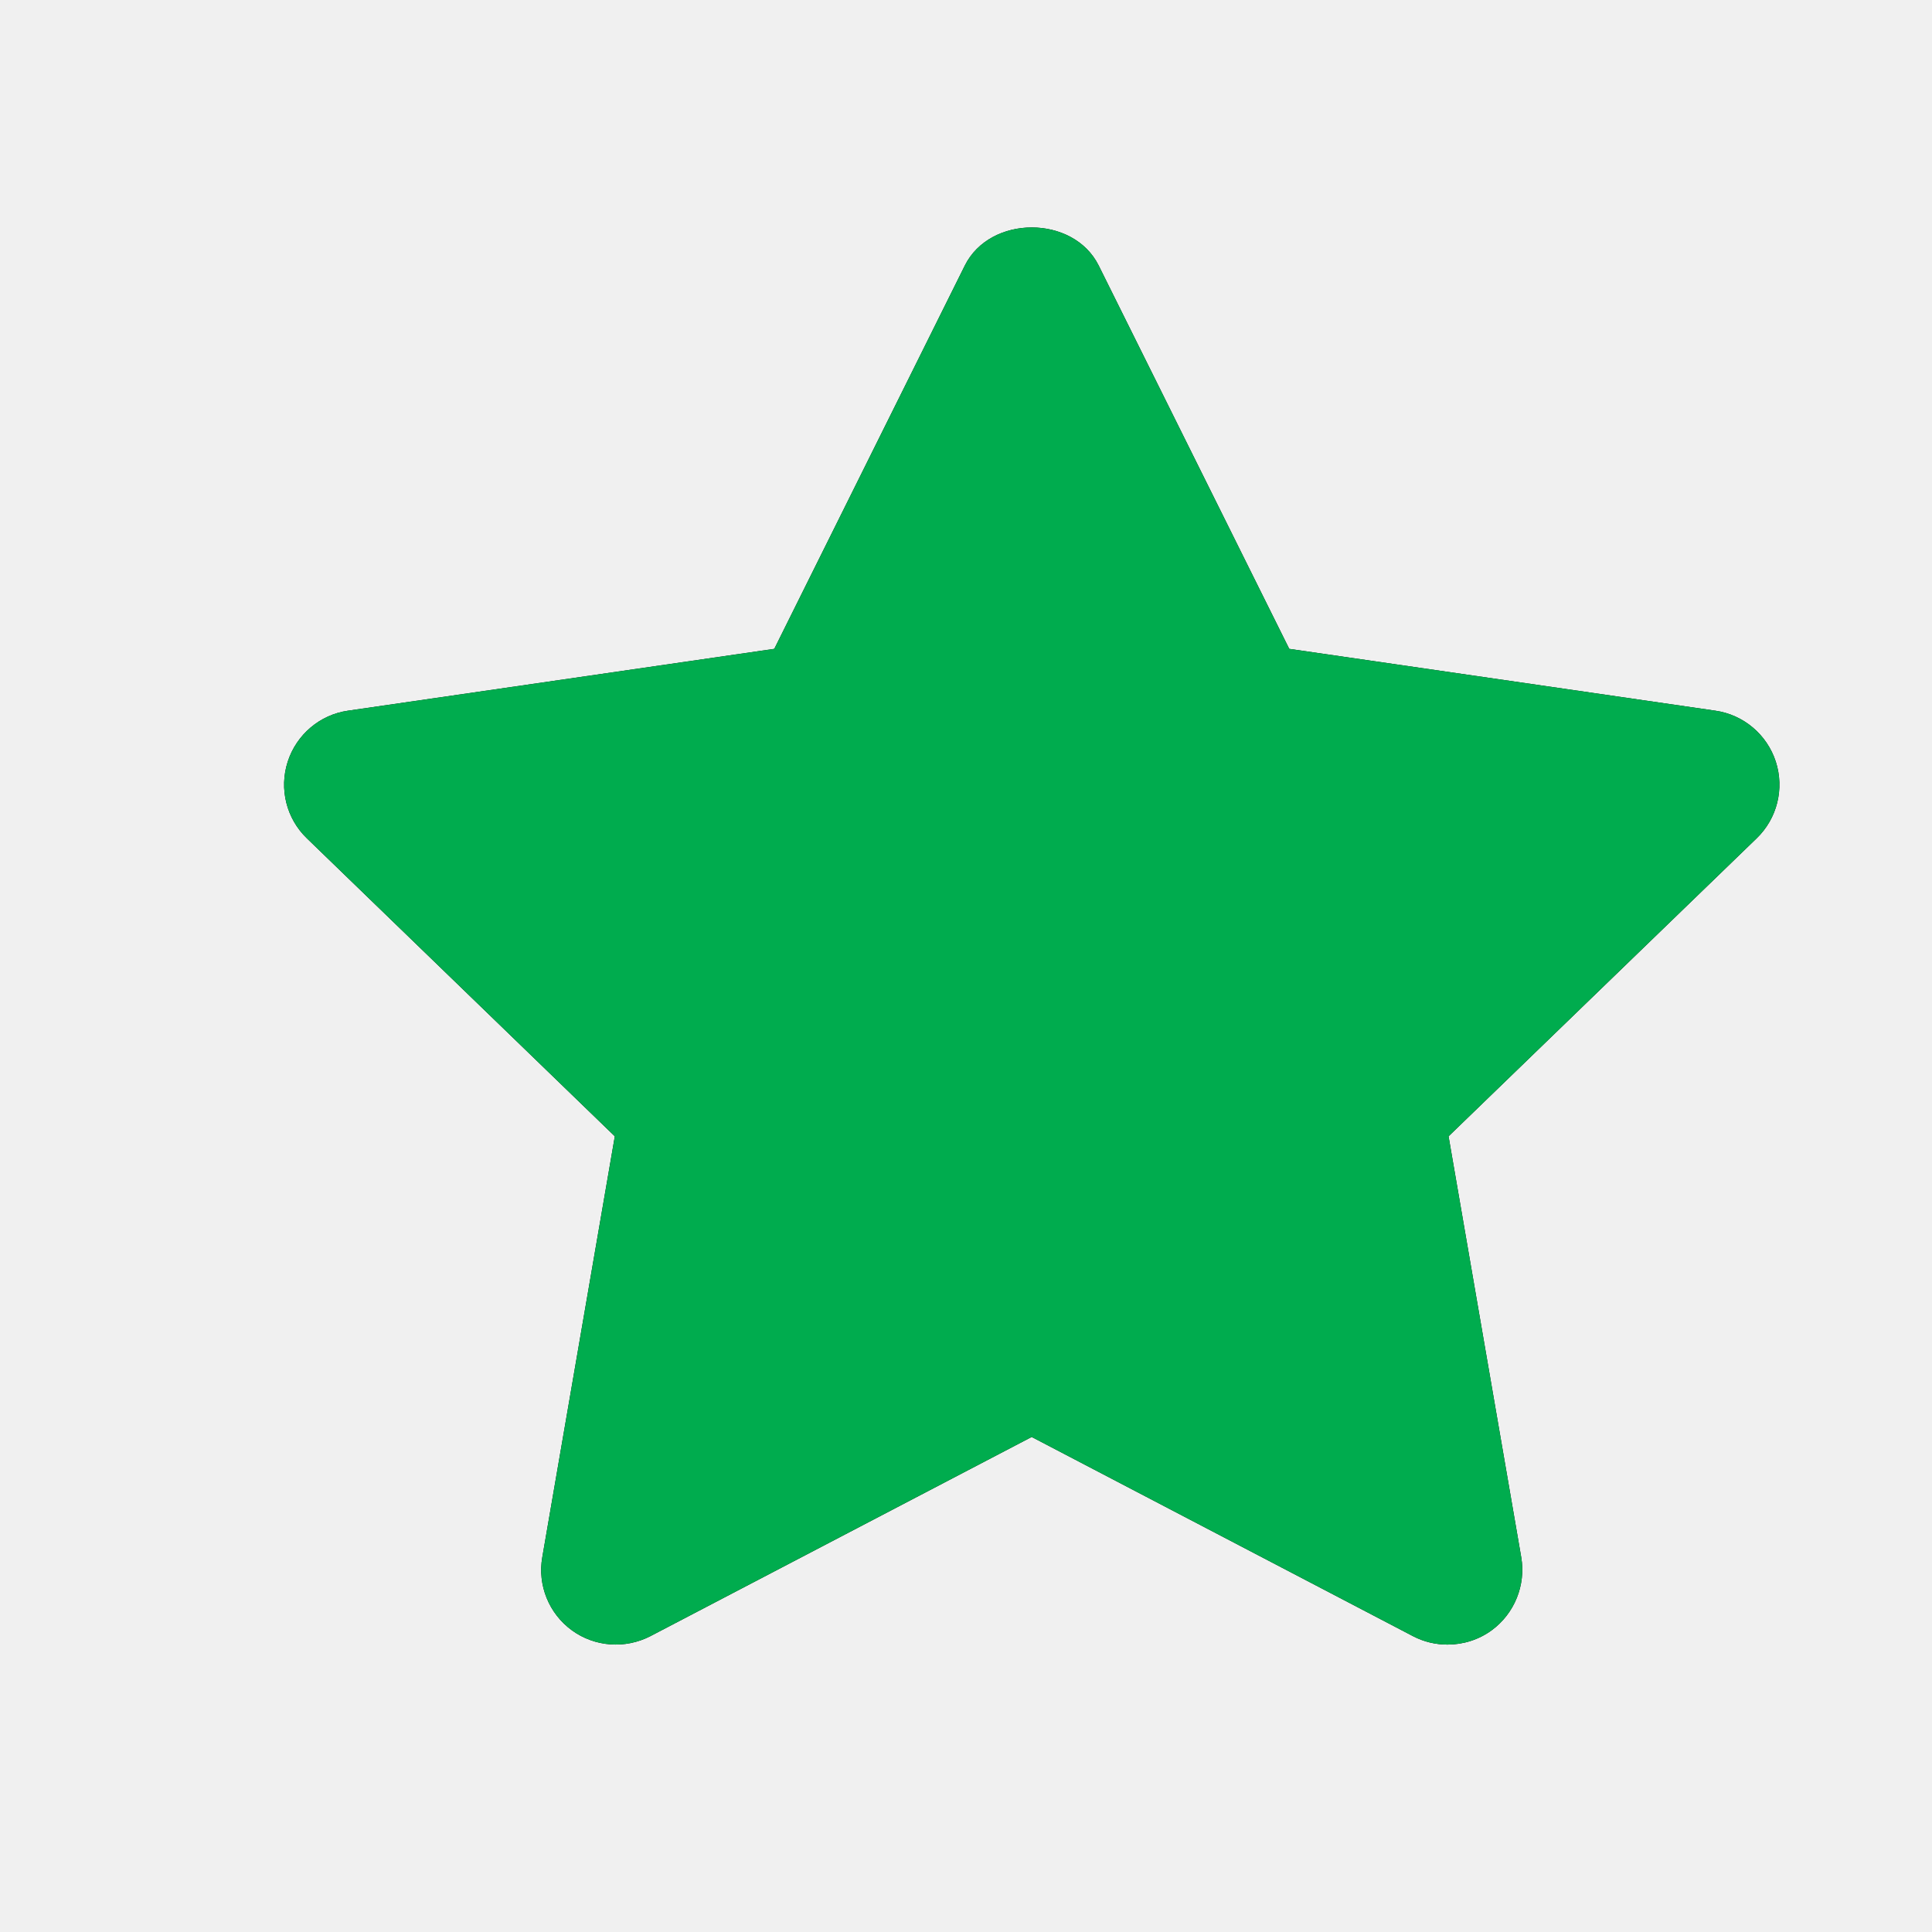
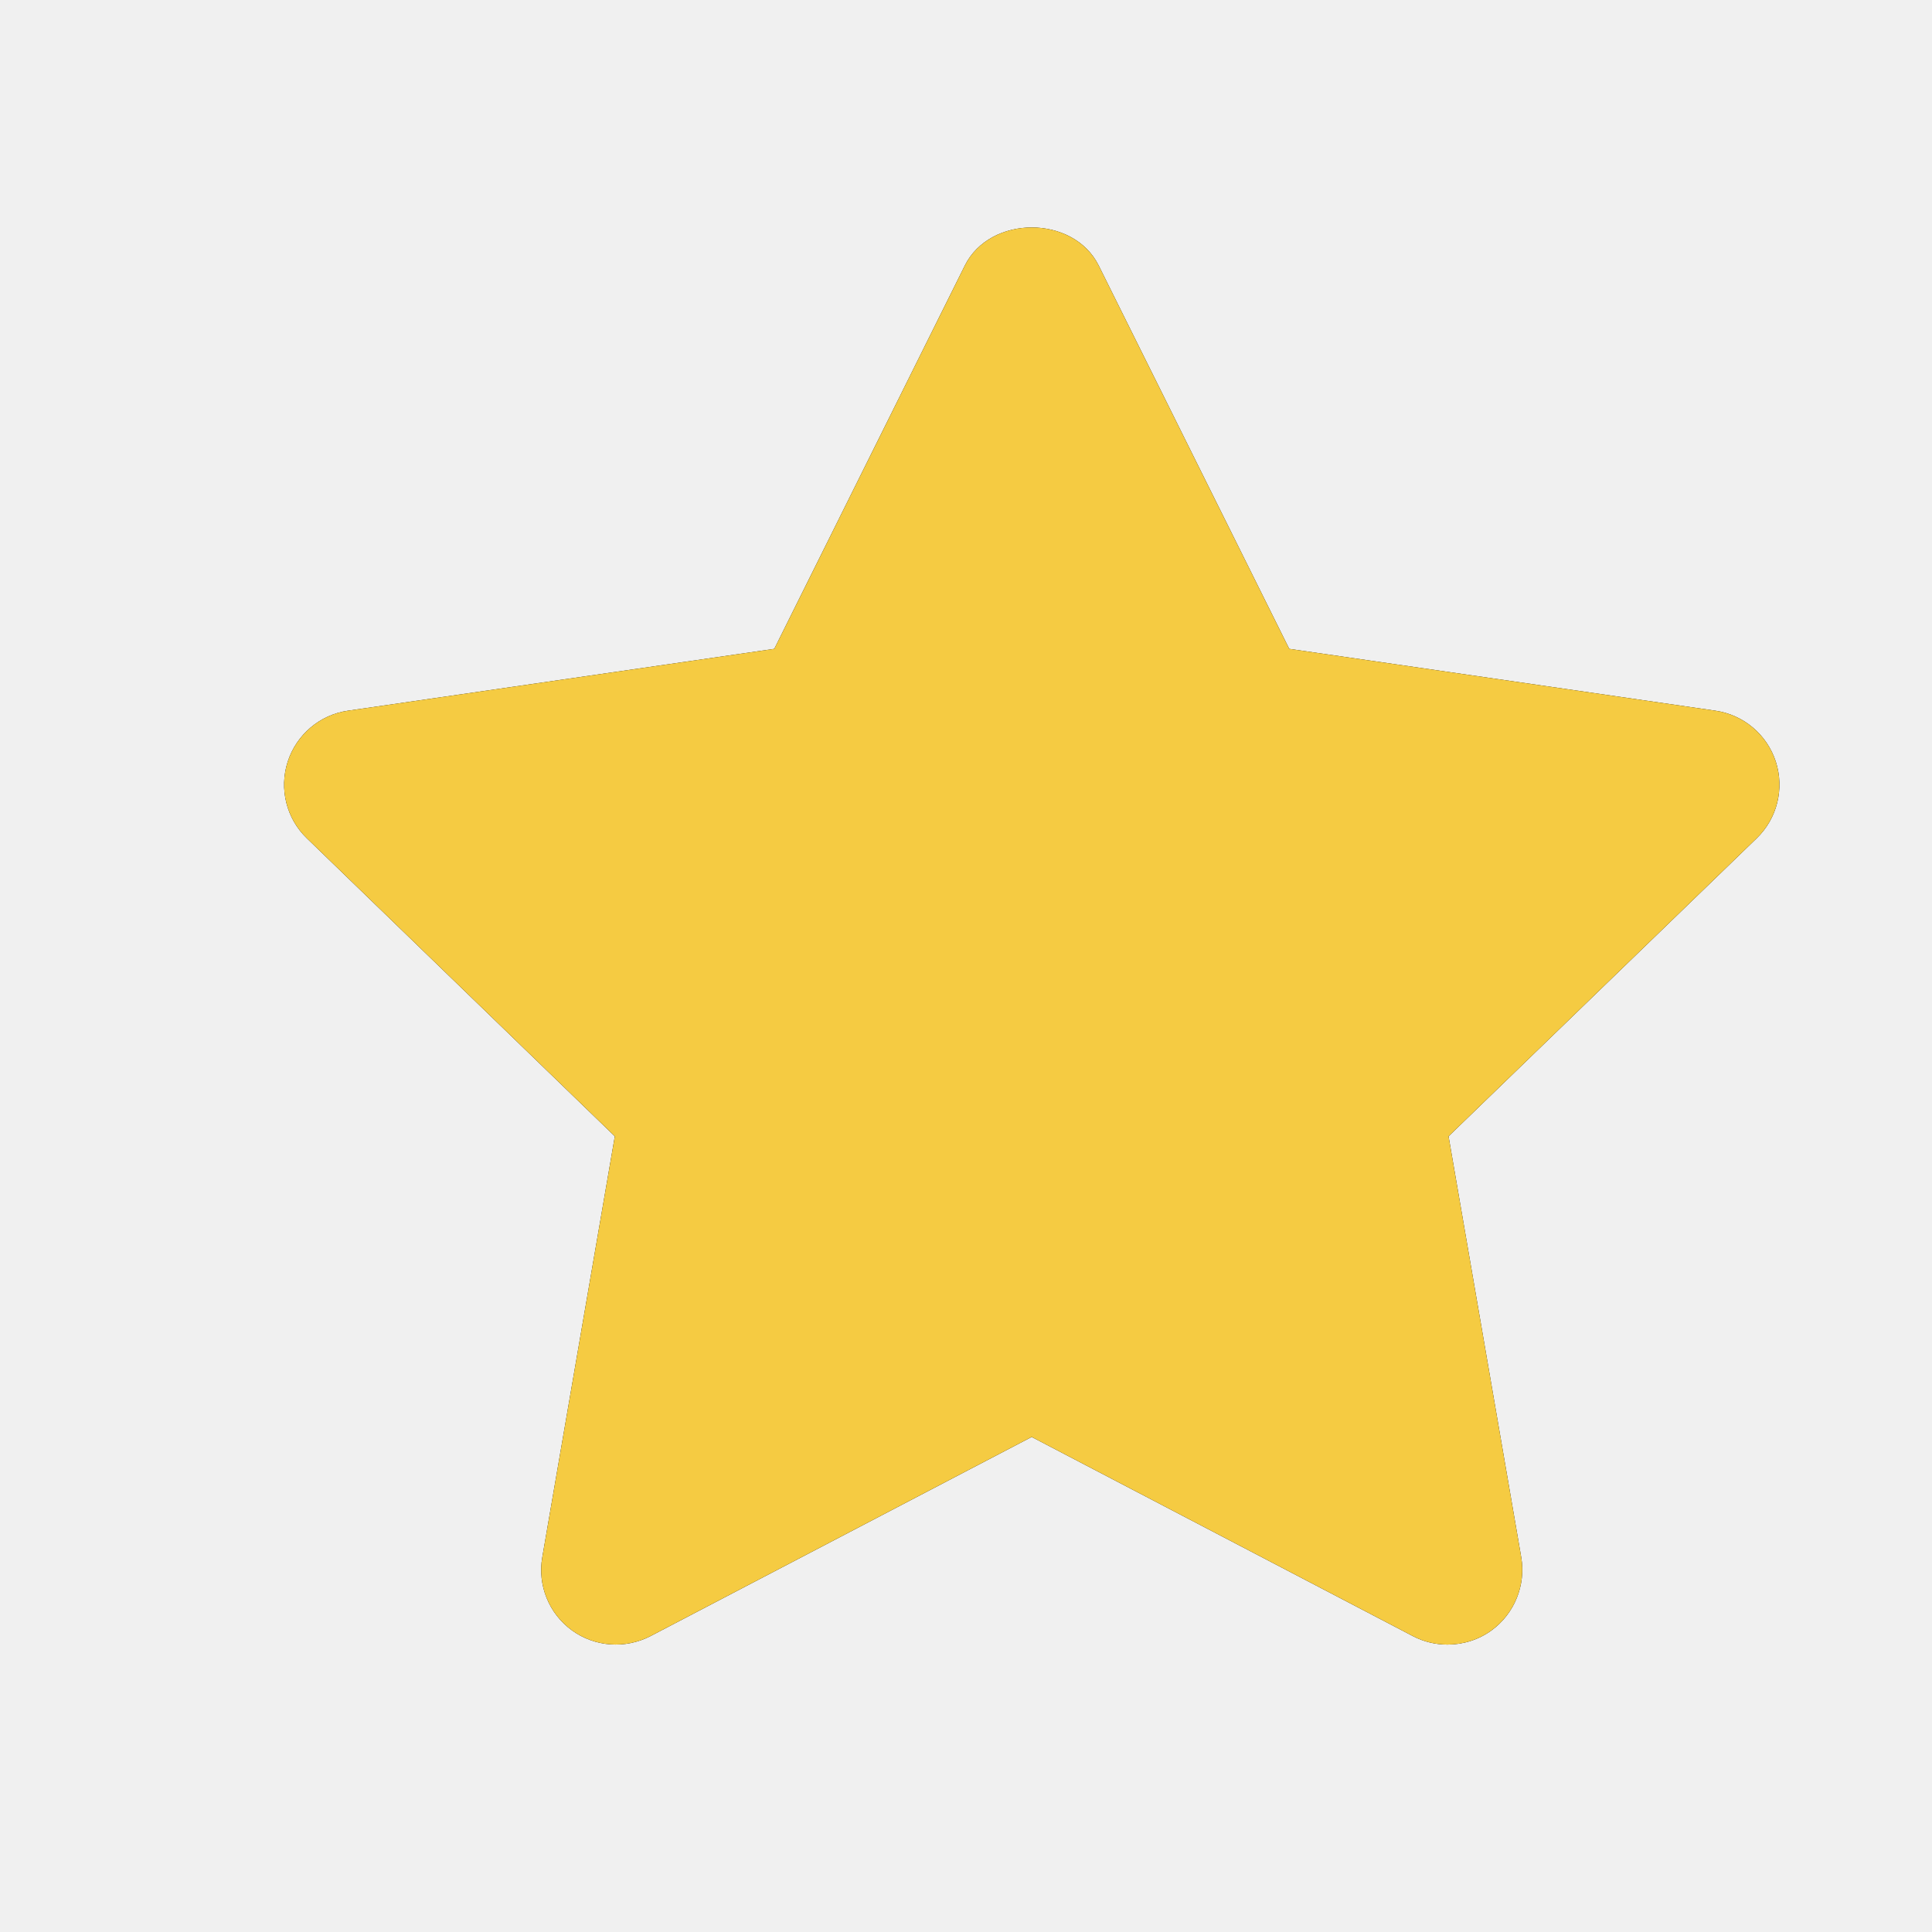
<svg xmlns="http://www.w3.org/2000/svg" width="13" height="13" viewBox="0 0 13 13" fill="none">
  <g id="Icon/Fill/star">
    <path id="Mask" fill-rule="evenodd" clip-rule="evenodd" d="M9.74 11.066C9.661 11.066 9.581 11.048 9.507 11.009L6.942 9.669L4.377 11.009C4.207 11.097 4.002 11.082 3.848 10.97C3.693 10.857 3.616 10.666 3.649 10.478L4.137 7.646L2.065 5.641C1.927 5.508 1.877 5.308 1.936 5.125C1.995 4.943 2.152 4.809 2.342 4.782L5.21 4.366L6.492 1.787C6.662 1.445 7.223 1.445 7.393 1.787L8.675 4.366L11.542 4.782C11.732 4.809 11.89 4.943 11.949 5.125C12.008 5.308 11.958 5.508 11.82 5.641L9.747 7.646L10.236 10.478C10.268 10.666 10.191 10.857 10.037 10.97C9.949 11.034 9.845 11.066 9.74 11.066Z" fill="black" />
    <mask id="mask0" style="mask-type:alpha" maskUnits="userSpaceOnUse" x="1" y="1" width="11" height="11">
      <path id="Mask_2" fill-rule="evenodd" clip-rule="evenodd" d="M9.74 11.066C9.661 11.066 9.581 11.048 9.507 11.009L6.942 9.669L4.377 11.009C4.207 11.097 4.002 11.082 3.848 10.97C3.693 10.857 3.616 10.666 3.649 10.478L4.137 7.646L2.065 5.641C1.927 5.508 1.877 5.308 1.936 5.125C1.995 4.943 2.152 4.809 2.342 4.782L5.21 4.366L6.492 1.787C6.662 1.445 7.223 1.445 7.393 1.787L8.675 4.366L11.542 4.782C11.732 4.809 11.89 4.943 11.949 5.125C12.008 5.308 11.958 5.508 11.82 5.641L9.747 7.646L10.236 10.478C10.268 10.666 10.191 10.857 10.037 10.97C9.949 11.034 9.845 11.066 9.74 11.066Z" fill="white" />
    </mask>
    <g mask="url(#mask0)">
      <g id="ð¨ Color">
-         <rect id="Base" x="0.905" y="0.501" width="12.074" height="12.074" fill="#00AC4E" />
+         <rect id="Base" x="0.905" y="0.501" width="12.074" height="12.074" fill="#f5cb42" />
      </g>
    </g>
  </g>
</svg>
